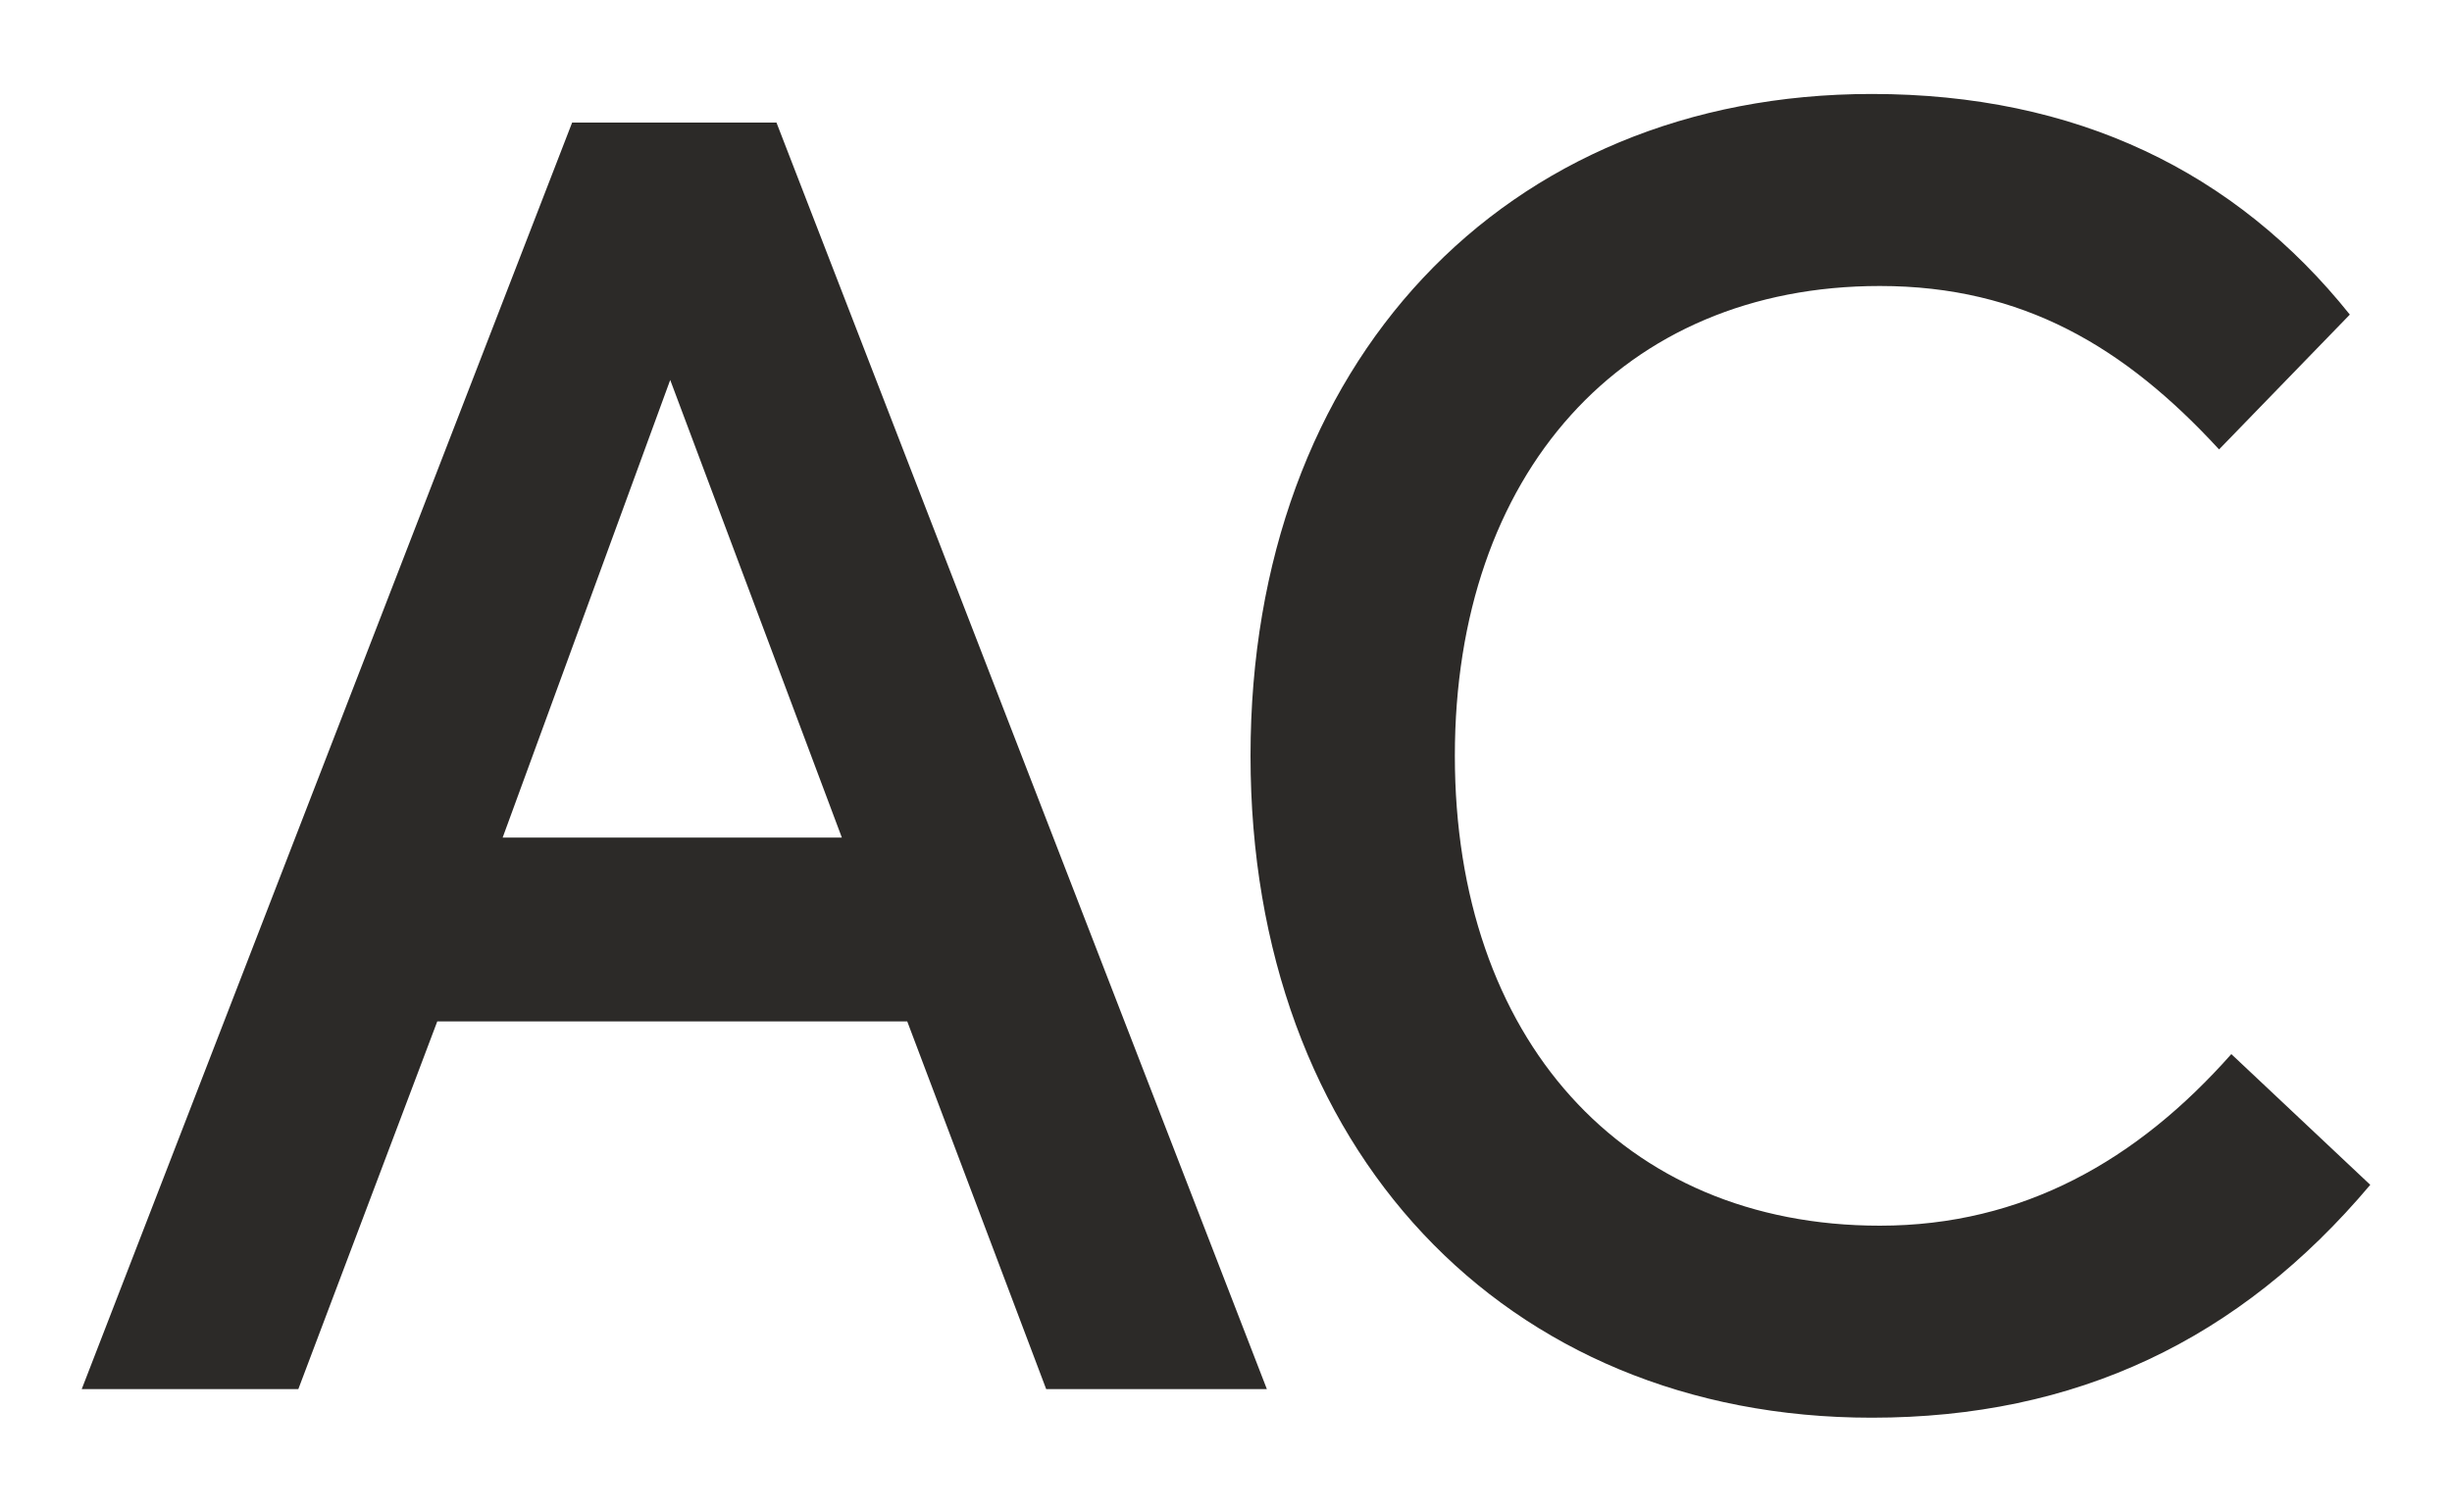
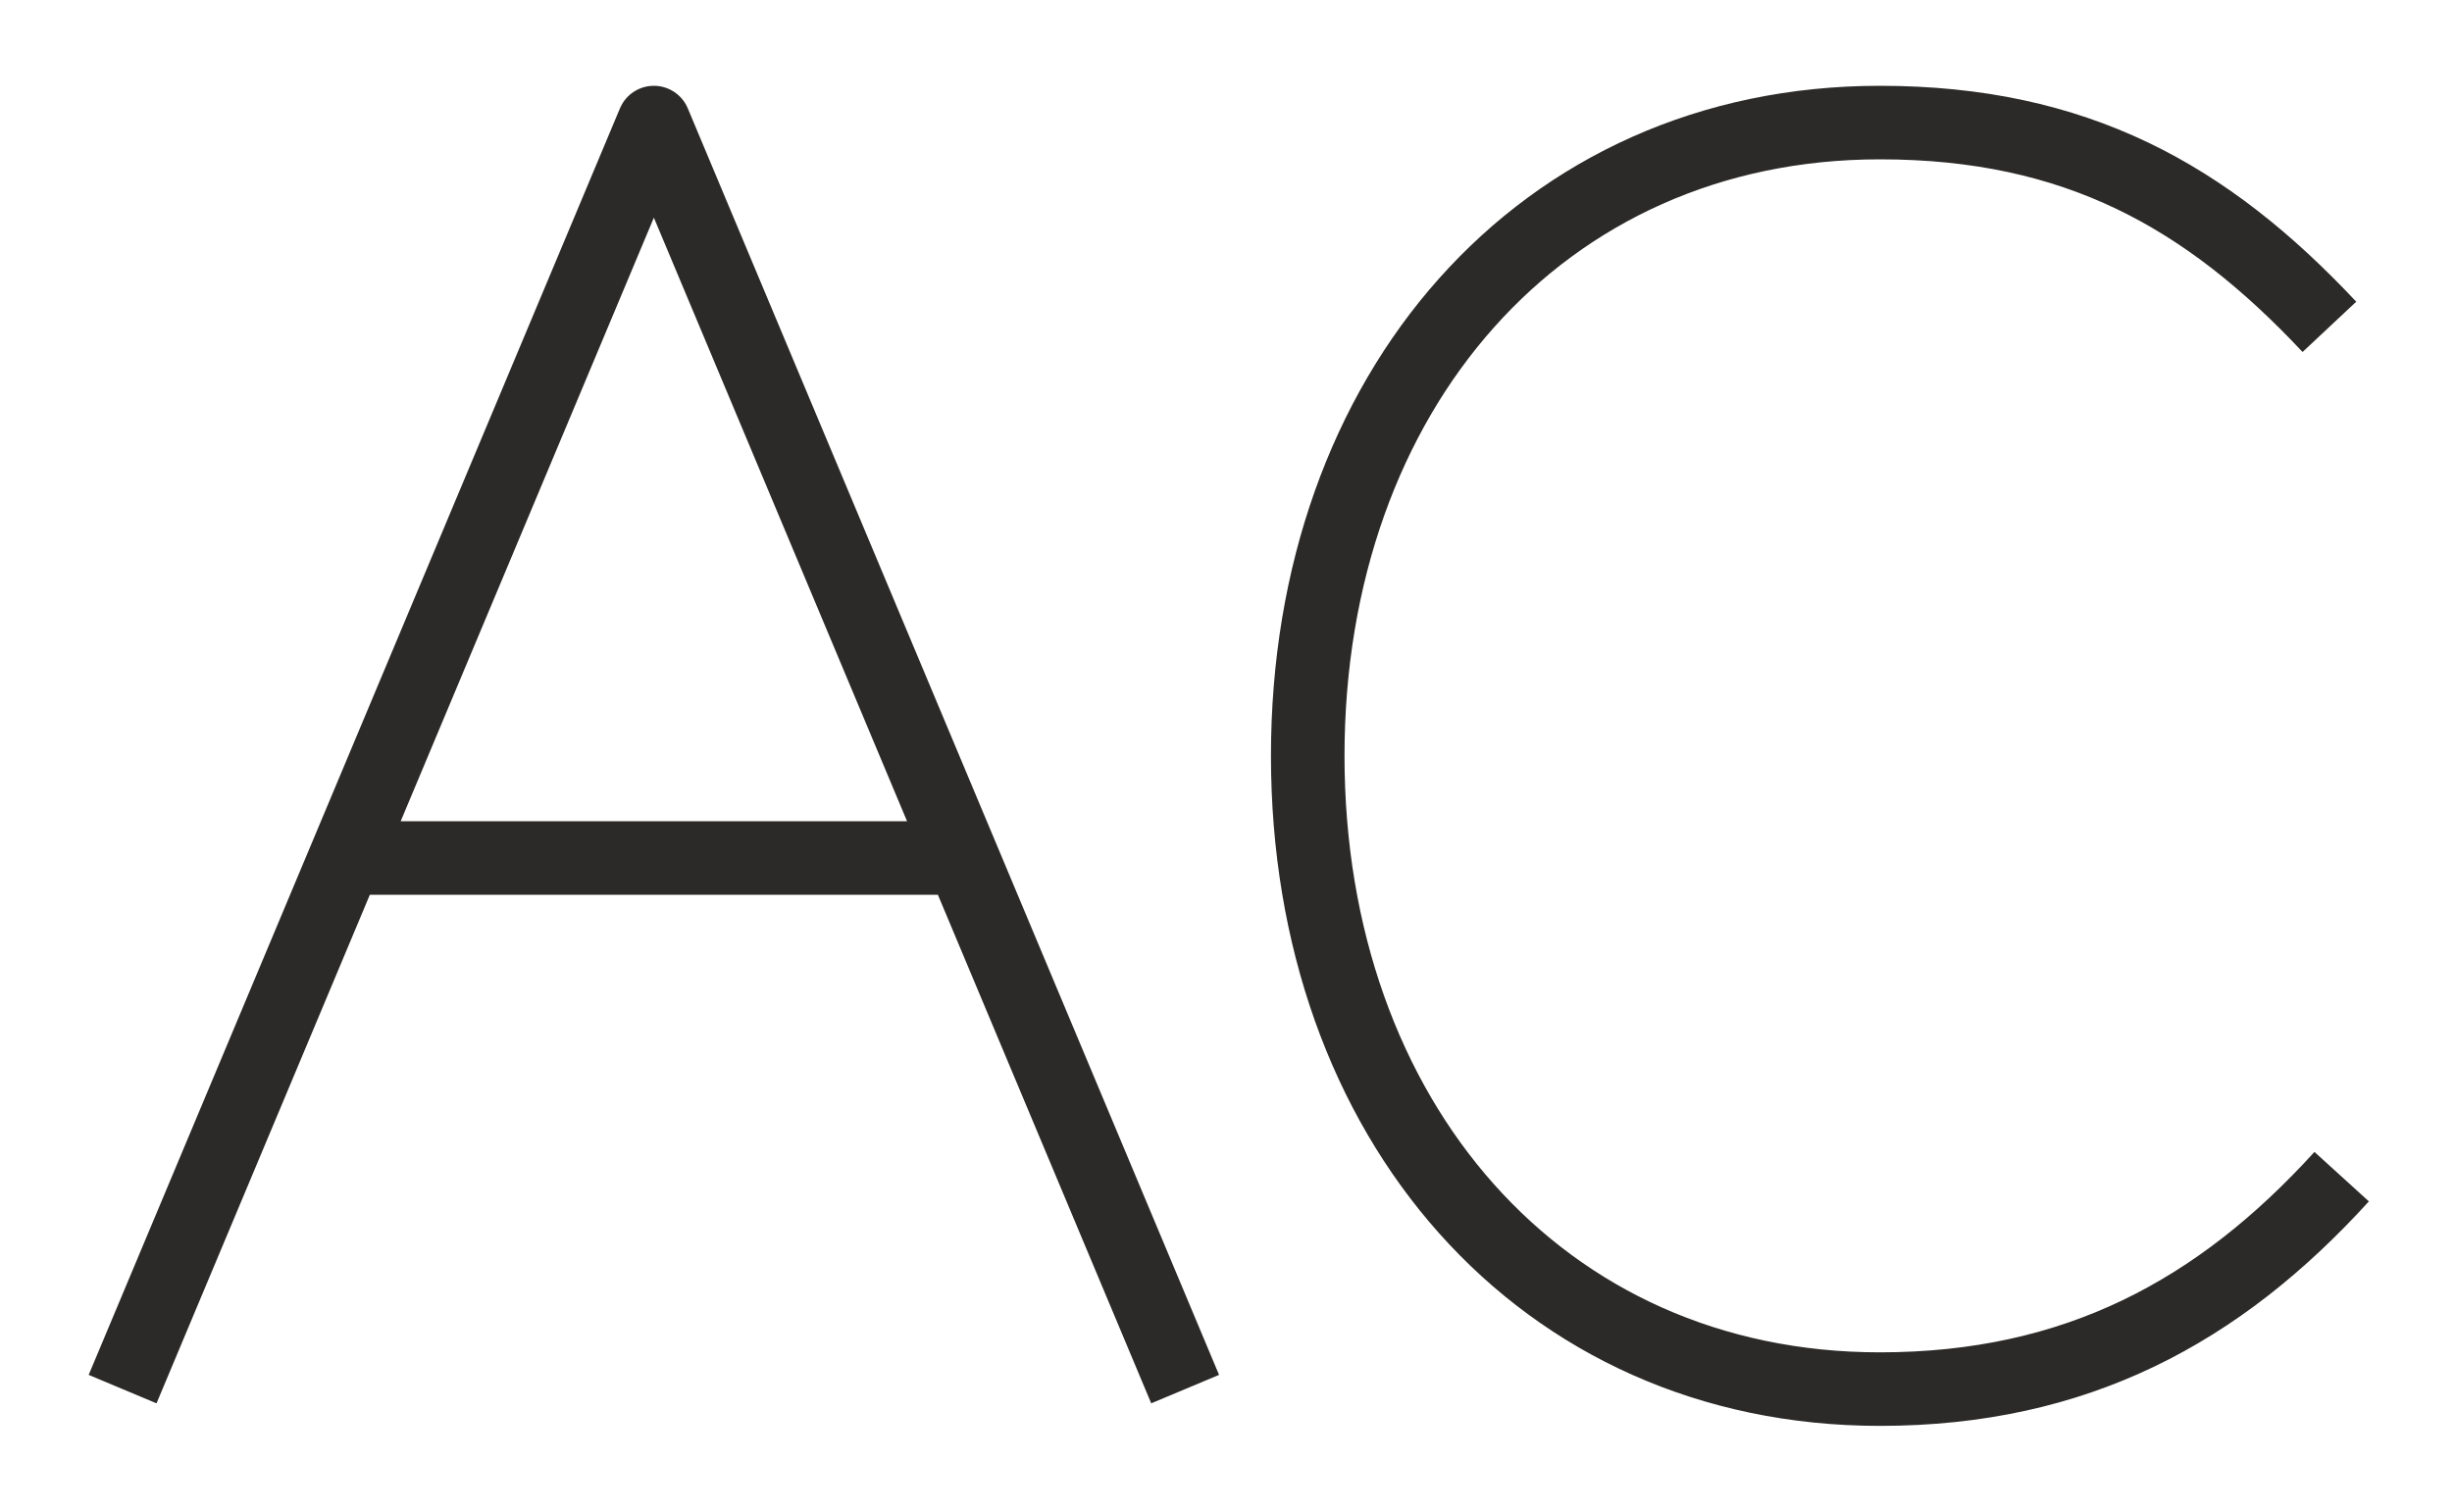
- <svg xmlns="http://www.w3.org/2000/svg" viewBox="-2 -2 60 37" fill="#2c2a28">
-   <path d="M0 32 12 1H17L29 32H23.6L20.2 23H8.7L5.3 32ZM10.3 18.5H18.6L14.4 7.3ZM55.5 5.7 52.3 9C50 6.5 47.5 5 44 5 37.7 5 33.6 9.6 33.6 16.5S37.7 28 44 28C47.5 28 50.3 26.4 52.6 23.8L56 27C52.8 30.8 48.8 32.7 43.8 32.7 34.8 32.7 28.6 26.1 28.6 16.5S34.8.3 43.8.3C48.8.3 52.7 2.2 55.5 5.7Z" />
+ <svg xmlns="http://www.w3.org/2000/svg" viewBox="-2 -2 60 37" color="#2c2a28">
+   <path d="M1 32 14 1 27 32 M6.5 19H21.5 M55 6C52 2.8 48.8 1 44 1 35.7 1 30 7.6 30 16.5S35.7 32 44 32C48.8 32 52.3 30.1 55.3 26.8" fill="none" stroke="currentColor" stroke-width="1.8" stroke-linejoin="round" />
</svg>
